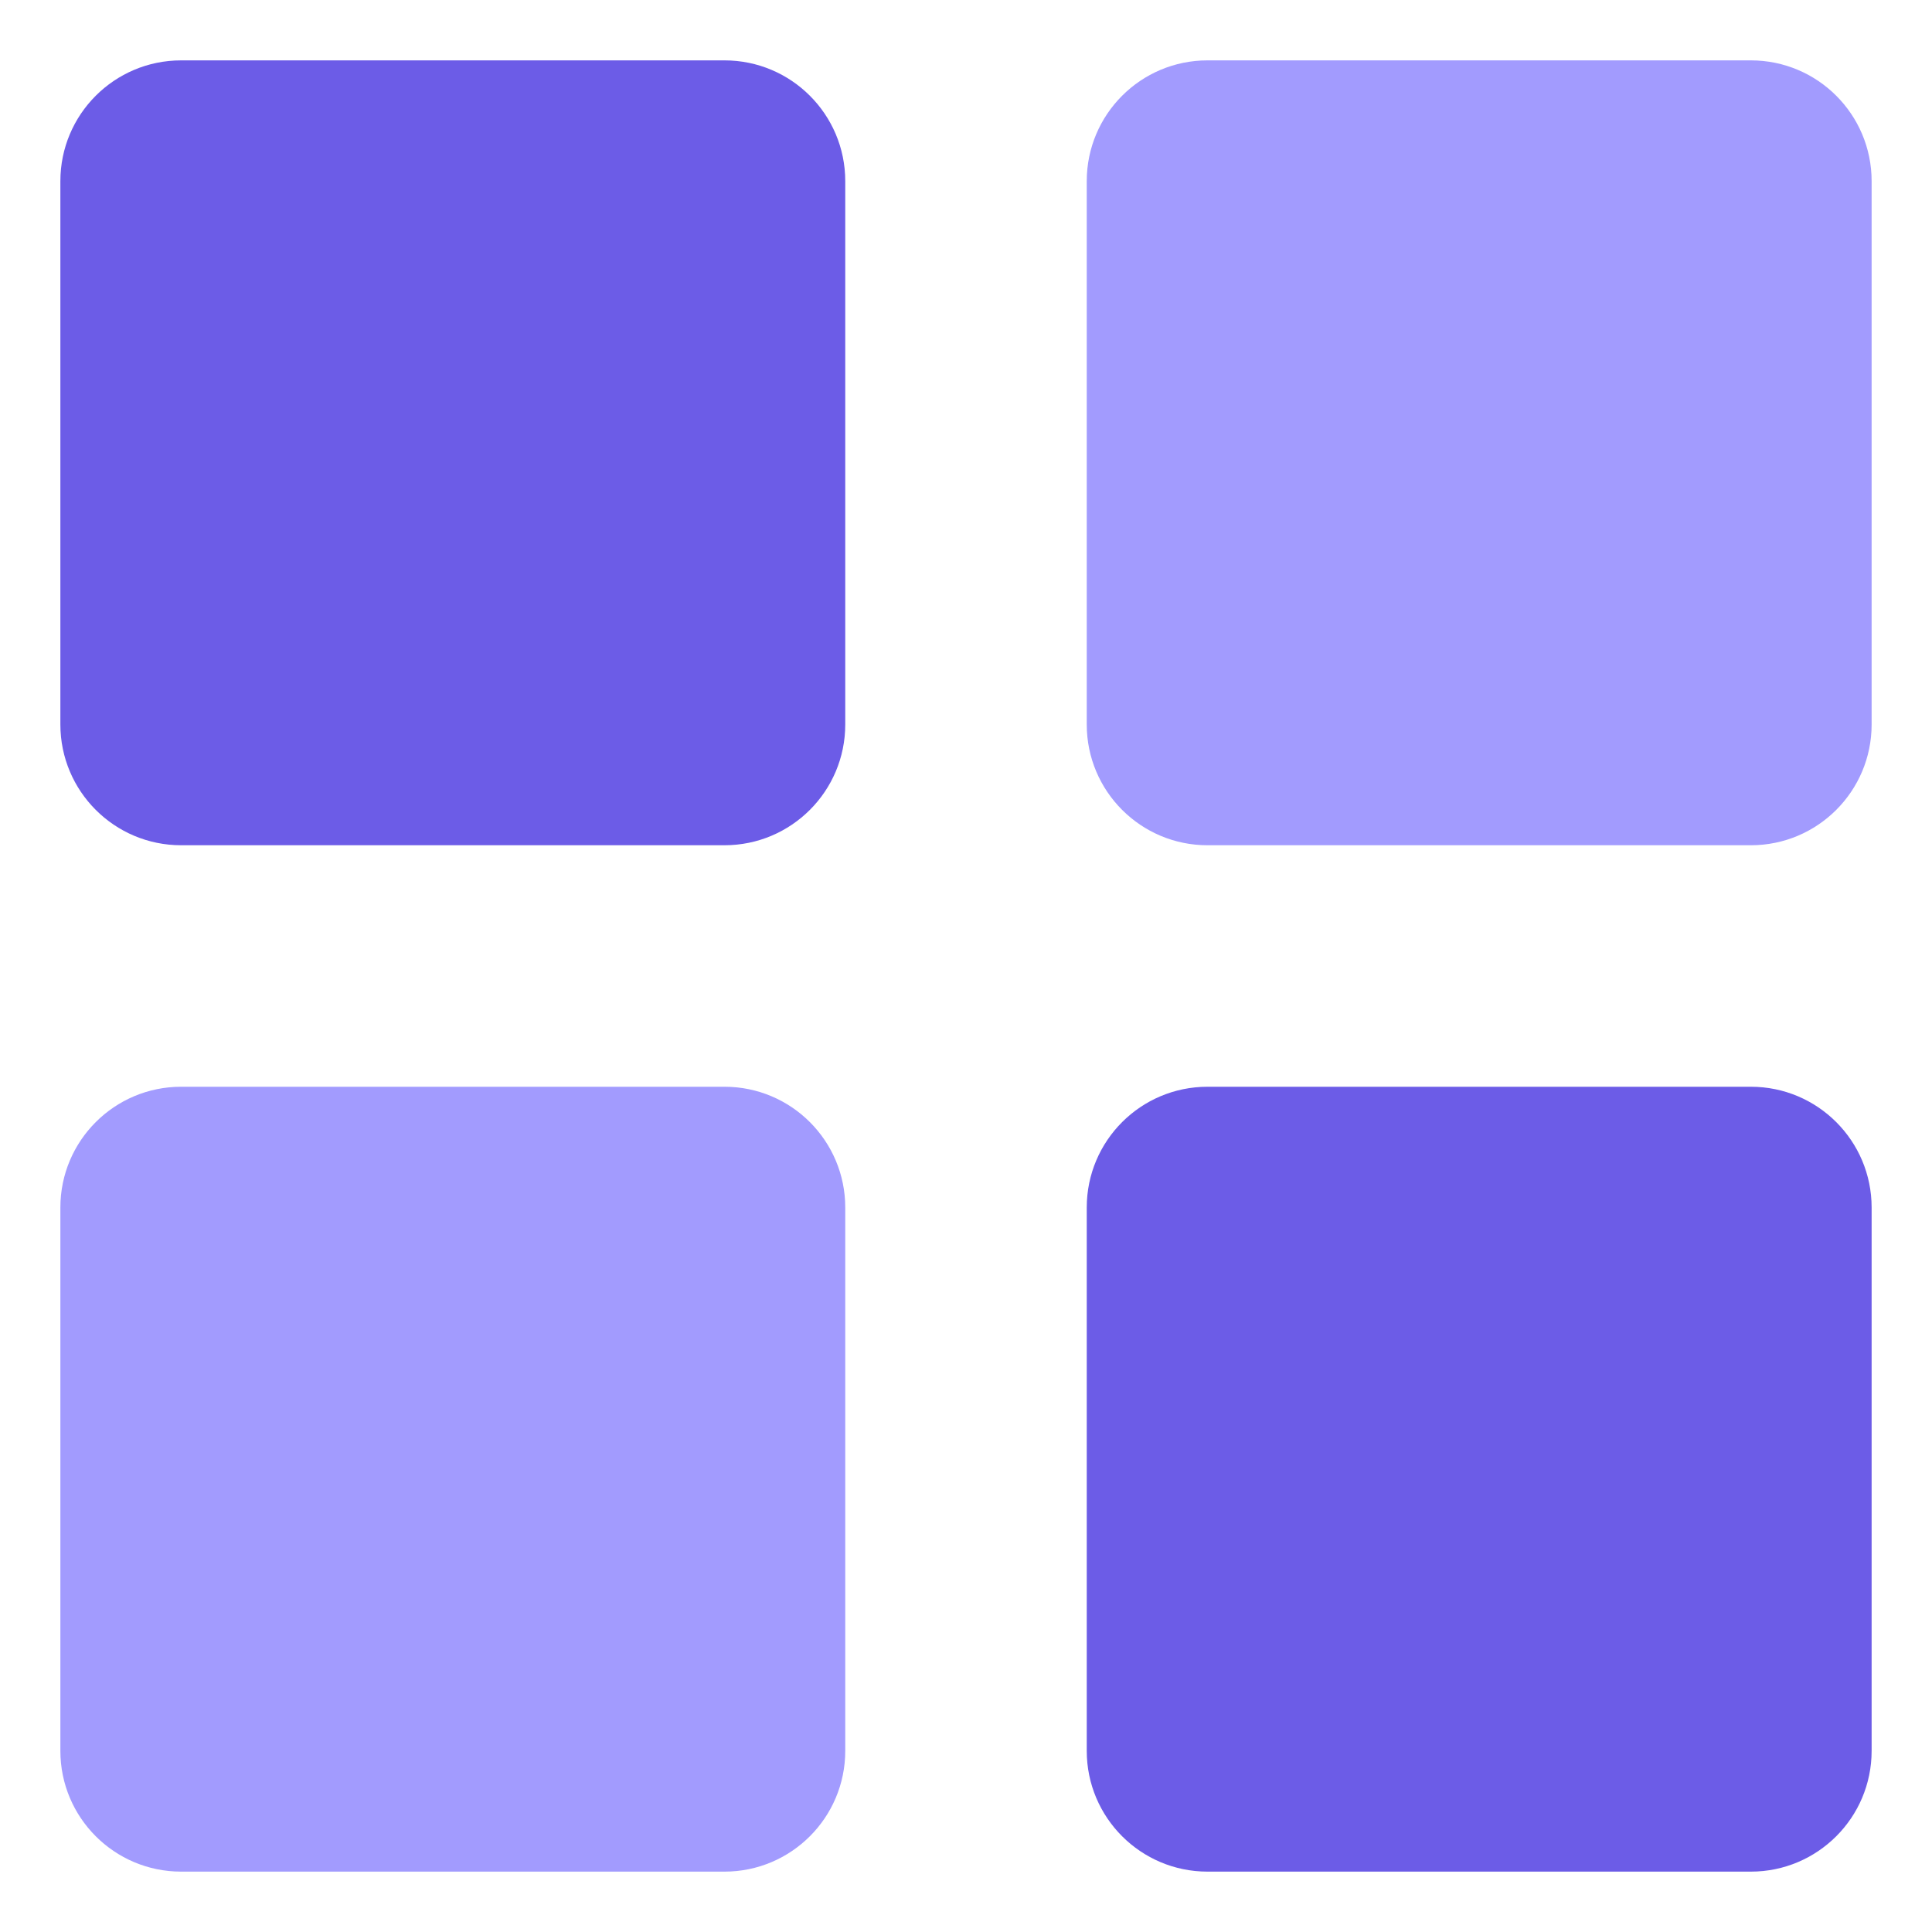
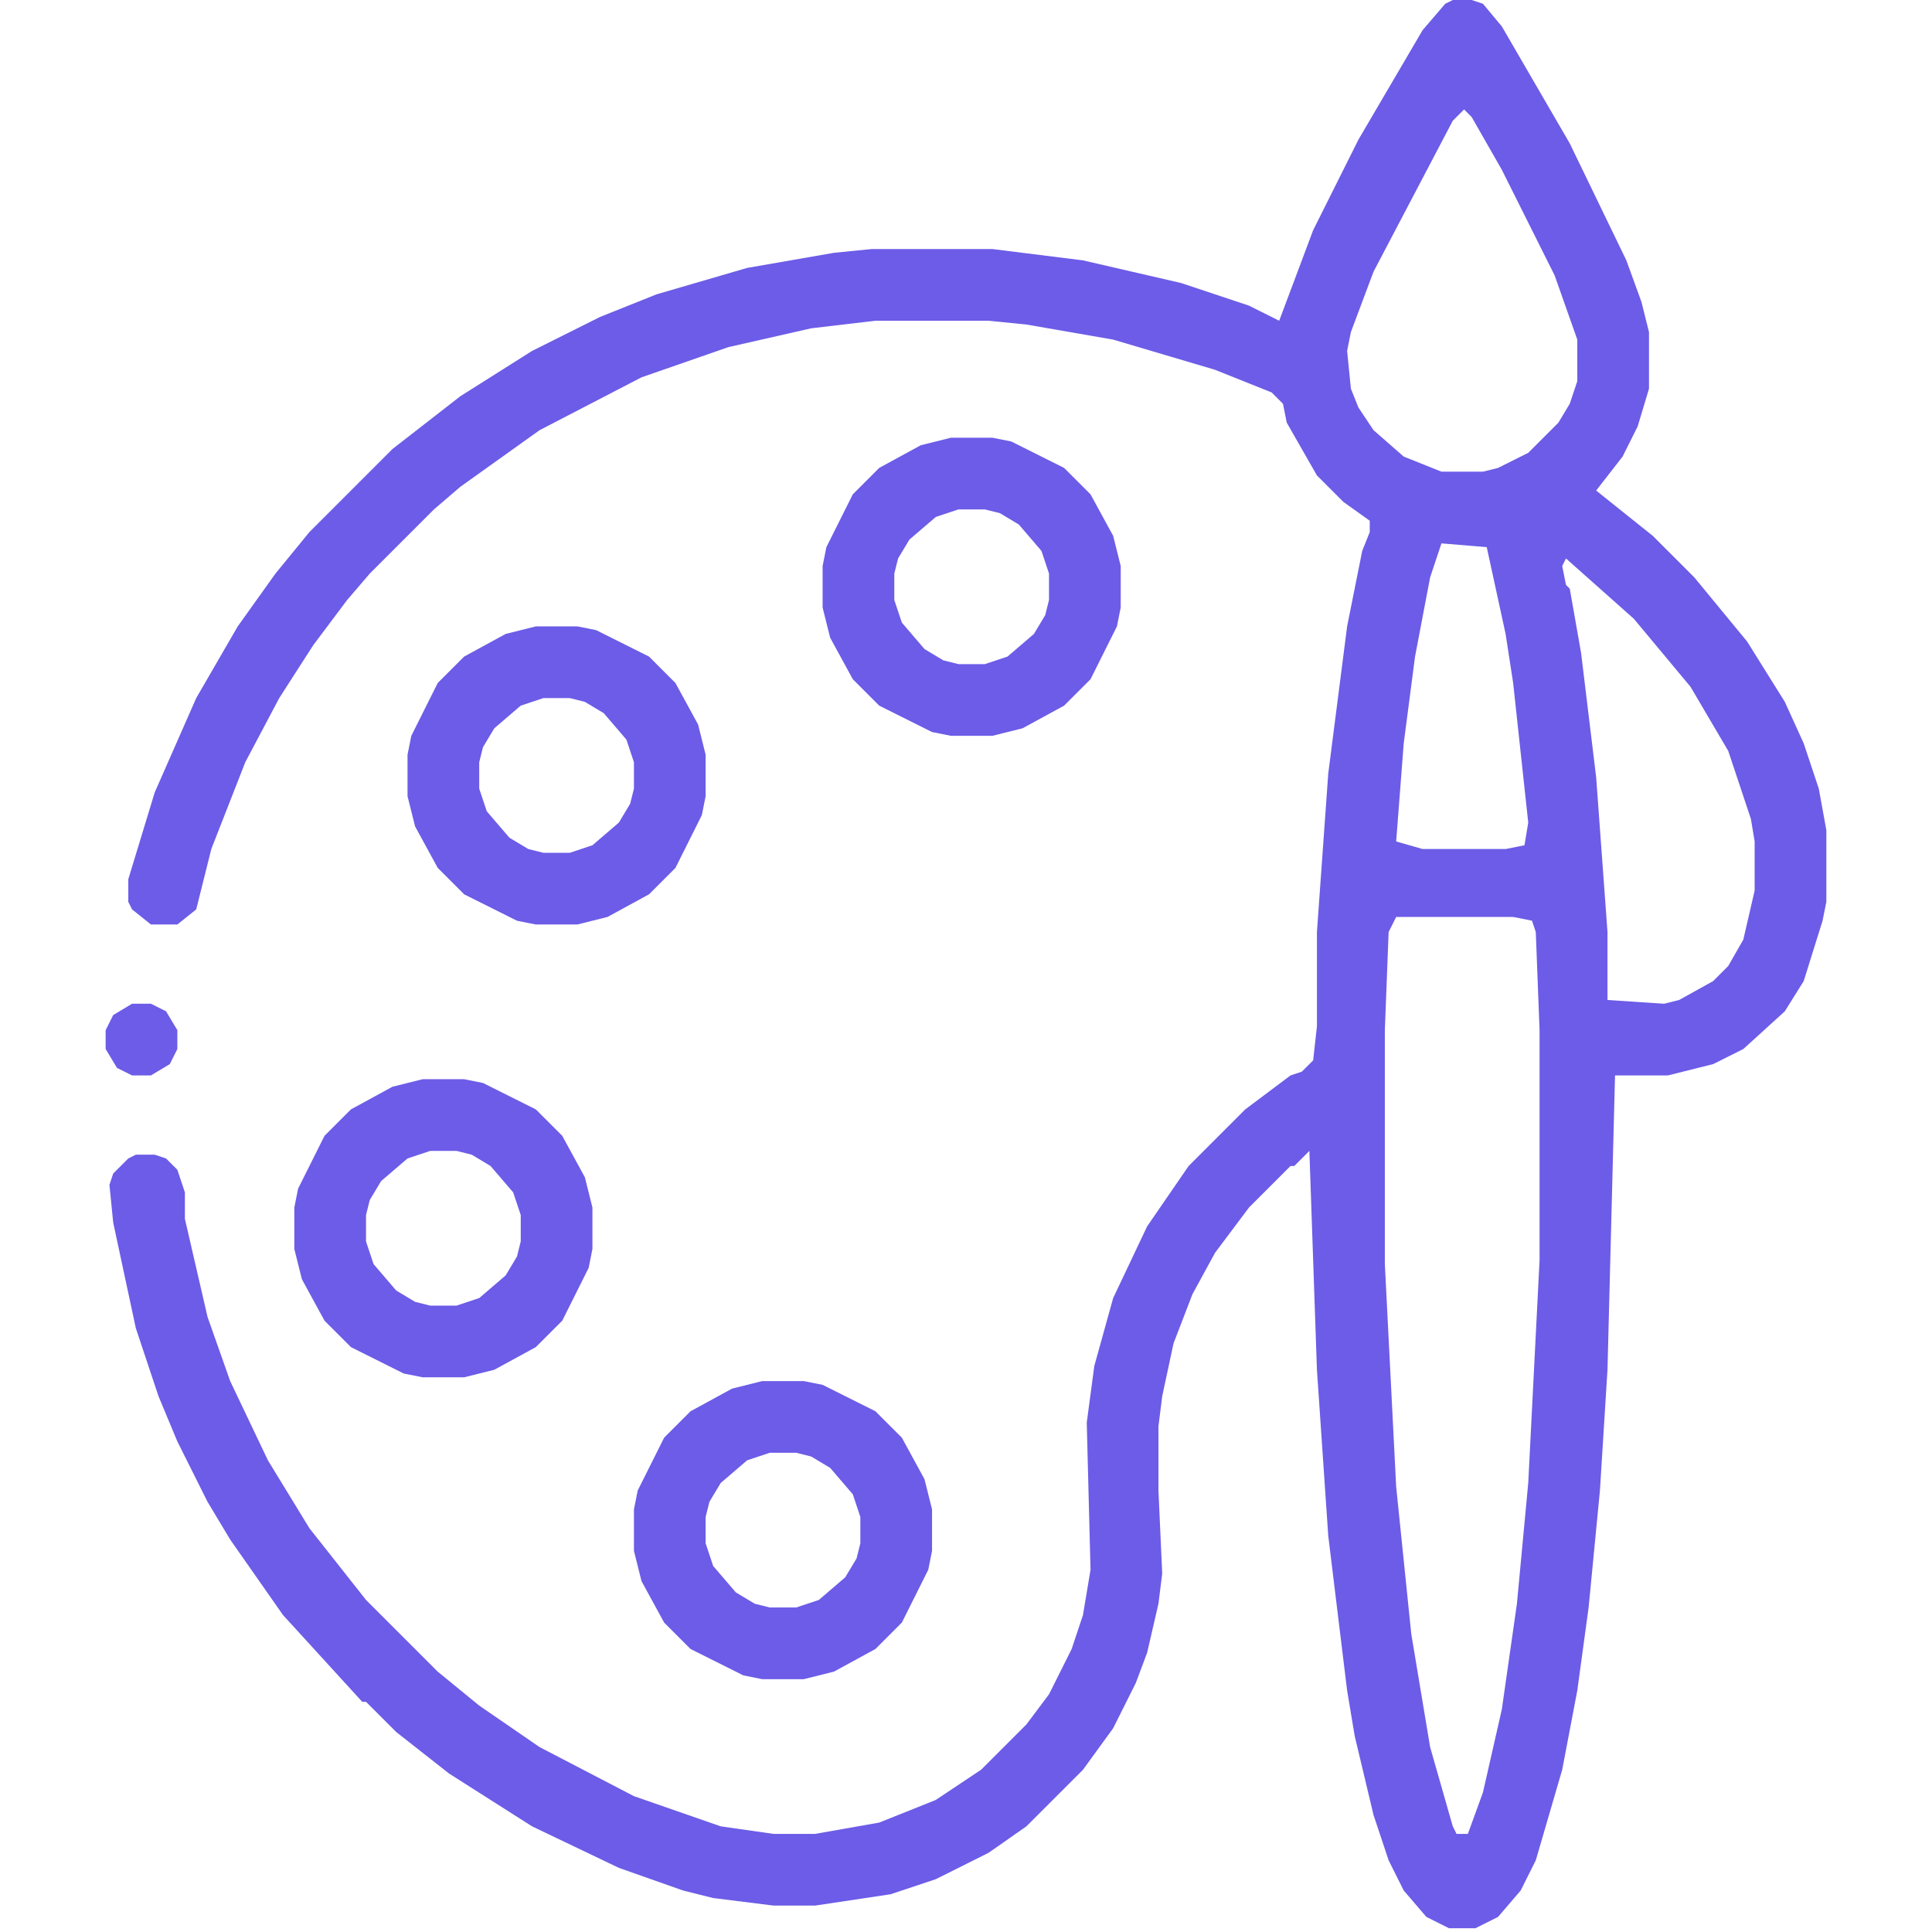
- <svg xmlns="http://www.w3.org/2000/svg" viewBox="0 0 32 32">
-   <rect x="1" y="1" width="13" height="13" rx="2" fill="#6c5ce7" />
-   <rect x="18" y="1" width="13" height="13" rx="2" fill="#a29bfe" />
-   <rect x="1" y="18" width="13" height="13" rx="2" fill="#a29bfe" />
-   <rect x="18" y="18" width="13" height="13" rx="2" fill="#6c5ce7" />
+ <svg xmlns="http://www.w3.org/2000/svg" viewBox="0 0 512 512">
+   <style>
+     path { fill: #6c5ce7; }
+     @media (prefers-color-scheme: dark) {
+       path { fill: #a29bfe; }
+     }
+   </style>
+   <path fill-rule="evenodd" d="M 202 366 L 194 368 L 183 374 L 176 381 L 169 395 L 168 400 L 168 411 L 170 419 L 176 430 L 183 437 L 197 444 L 202 445 L 213 445 L 221 443 L 232 437 L 239 430 L 246 416 L 247 411 L 247 400 L 245 392 L 239 381 L 232 374 L 218 367 L 213 366 Z M 204 385 L 211 385 L 215 386 L 220 389 L 226 396 L 228 402 L 228 409 L 227 413 L 224 418 L 217 424 L 211 426 L 204 426 L 200 425 L 195 422 L 189 415 L 187 409 L 187 402 L 188 398 L 191 393 L 198 387 Z M 112 286 L 104 288 L 93 294 L 86 301 L 79 315 L 78 320 L 78 331 L 80 339 L 86 350 L 93 357 L 107 364 L 112 365 L 123 365 L 131 363 L 142 357 L 149 350 L 156 336 L 157 331 L 157 320 L 155 312 L 149 301 L 142 294 L 128 287 L 123 286 Z M 114 305 L 121 305 L 125 306 L 130 309 L 136 316 L 138 322 L 138 329 L 137 333 L 134 338 L 127 344 L 121 346 L 114 346 L 110 345 L 105 342 L 99 335 L 97 329 L 97 322 L 98 318 L 101 313 L 108 307 Z M 35 266 L 30 269 L 28 273 L 28 278 L 31 283 L 35 285 L 40 285 L 45 282 L 47 278 L 47 273 L 44 268 L 40 266 Z M 142 166 L 134 168 L 123 174 L 116 181 L 109 195 L 108 200 L 108 211 L 110 219 L 116 230 L 123 237 L 137 244 L 142 245 L 153 245 L 161 243 L 172 237 L 179 230 L 186 216 L 187 211 L 187 200 L 185 192 L 179 181 L 172 174 L 158 167 L 153 166 Z M 144 185 L 151 185 L 155 186 L 160 189 L 166 196 L 168 202 L 168 209 L 167 213 L 164 218 L 157 224 L 151 226 L 144 226 L 140 225 L 135 222 L 129 215 L 127 209 L 127 202 L 128 198 L 131 193 L 138 187 Z M 252 116 L 244 118 L 233 124 L 226 131 L 219 145 L 218 150 L 218 161 L 220 169 L 226 180 L 233 187 L 247 194 L 252 195 L 263 195 L 271 193 L 282 187 L 289 180 L 296 166 L 297 161 L 297 150 L 295 142 L 289 131 L 282 124 L 268 117 L 263 116 Z M 254 135 L 261 135 L 265 136 L 270 139 L 276 146 L 278 152 L 278 159 L 277 163 L 274 168 L 267 174 L 261 176 L 254 176 L 250 175 L 245 172 L 239 165 L 237 159 L 237 152 L 238 148 L 241 143 L 248 137 Z M 393 1 L 390 0 L 385 0 L 383 1 L 377 8 L 360 37 L 348 61 L 339 85 L 331 81 L 313 75 L 287 69 L 263 66 L 231 66 L 221 67 L 198 71 L 174 78 L 159 84 L 141 93 L 122 105 L 104 119 L 82 141 L 73 152 L 63 166 L 52 185 L 41 210 L 34 233 L 34 239 L 35 241 L 40 245 L 47 245 L 52 241 L 56 225 L 65 202 L 74 185 L 83 171 L 92 159 L 98 152 L 115 135 L 122 129 L 143 114 L 170 100 L 193 92 L 215 87 L 232 85 L 262 85 L 272 86 L 295 90 L 322 98 L 337 104 L 340 107 L 341 112 L 349 126 L 356 133 L 363 138 L 363 141 L 361 146 L 357 166 L 352 205 L 349 247 L 349 272 L 348 281 L 345 284 L 342 285 L 330 294 L 315 309 L 304 325 L 295 344 L 290 362 L 288 377 L 289 416 L 287 428 L 284 437 L 278 449 L 272 457 L 260 469 L 248 477 L 233 483 L 216 486 L 205 486 L 191 484 L 168 476 L 143 463 L 127 452 L 116 443 L 97 424 L 82 405 L 71 387 L 61 366 L 55 349 L 49 323 L 49 316 L 47 310 L 44 307 L 41 306 L 36 306 L 34 307 L 30 311 L 29 314 L 30 324 L 36 352 L 42 370 L 47 382 L 55 398 L 61 408 L 75 428 L 96 451 L 97 451 L 105 459 L 119 470 L 141 484 L 164 495 L 181 501 L 189 503 L 205 505 L 216 505 L 236 502 L 248 498 L 262 491 L 272 484 L 287 469 L 295 458 L 301 446 L 304 438 L 307 425 L 308 417 L 307 395 L 307 378 L 308 370 L 311 356 L 316 343 L 322 332 L 331 320 L 342 309 L 343 309 L 347 305 L 349 363 L 352 407 L 357 448 L 359 460 L 364 481 L 368 493 L 372 501 L 378 508 L 384 511 L 391 511 L 397 508 L 403 501 L 407 493 L 414 469 L 418 448 L 421 426 L 424 395 L 426 363 L 428 285 L 442 285 L 454 282 L 462 278 L 473 268 L 478 260 L 483 244 L 484 239 L 484 220 L 482 209 L 478 197 L 473 186 L 463 170 L 449 153 L 438 142 L 423 130 L 430 121 L 434 113 L 437 103 L 437 88 L 435 80 L 431 69 L 416 38 L 398 7 Z M 370 243 L 401 243 L 406 244 L 407 247 L 408 273 L 408 334 L 405 393 L 402 425 L 398 453 L 393 475 L 389 486 L 386 486 L 385 484 L 379 463 L 374 433 L 370 394 L 367 335 L 367 273 L 368 247 Z M 415 148 L 433 164 L 448 182 L 458 199 L 464 217 L 465 223 L 465 236 L 462 249 L 458 256 L 454 260 L 445 265 L 441 266 L 426 265 L 426 247 L 423 206 L 419 173 L 416 156 L 415 155 L 414 150 Z M 382 144 L 394 145 L 399 168 L 401 181 L 405 218 L 404 224 L 399 225 L 377 225 L 370 223 L 372 197 L 375 174 L 379 153 Z M 388 29 L 390 31 L 398 45 L 412 73 L 418 90 L 418 101 L 416 107 L 413 112 L 405 120 L 397 124 L 393 125 L 382 125 L 372 121 L 364 114 L 360 108 L 358 103 L 357 93 L 358 88 L 364 72 L 385 32 Z" />
</svg>
